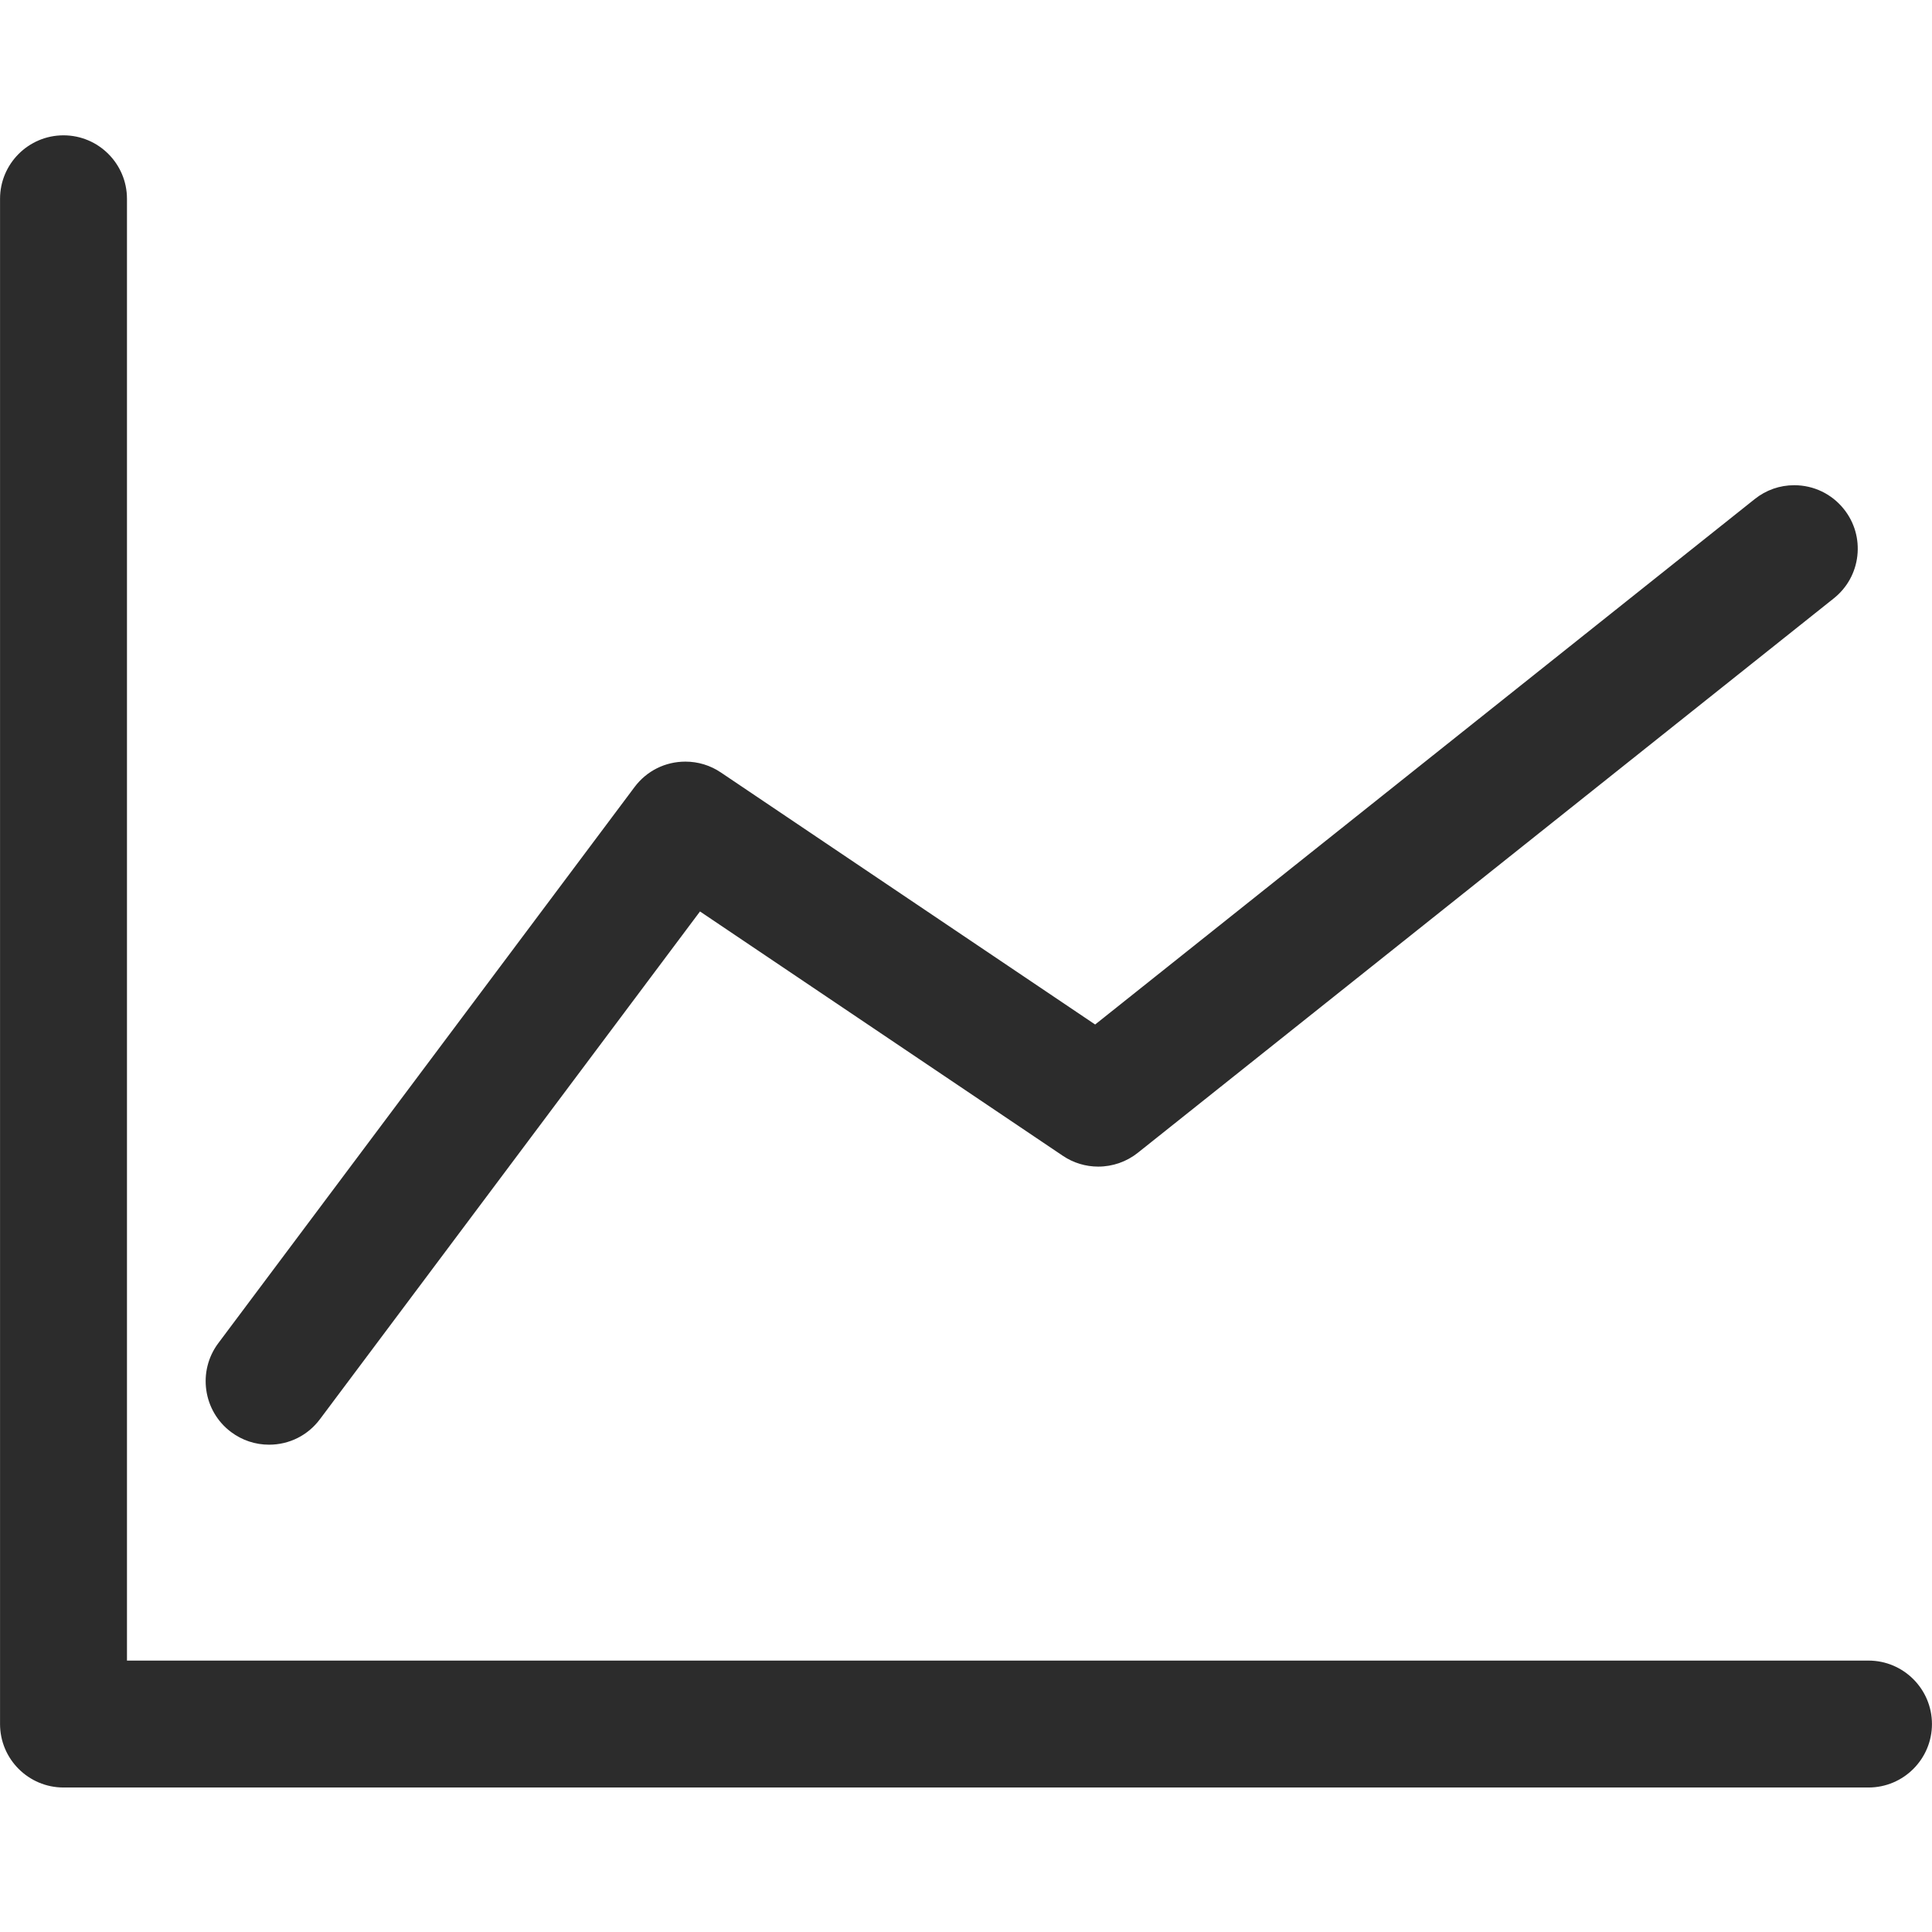
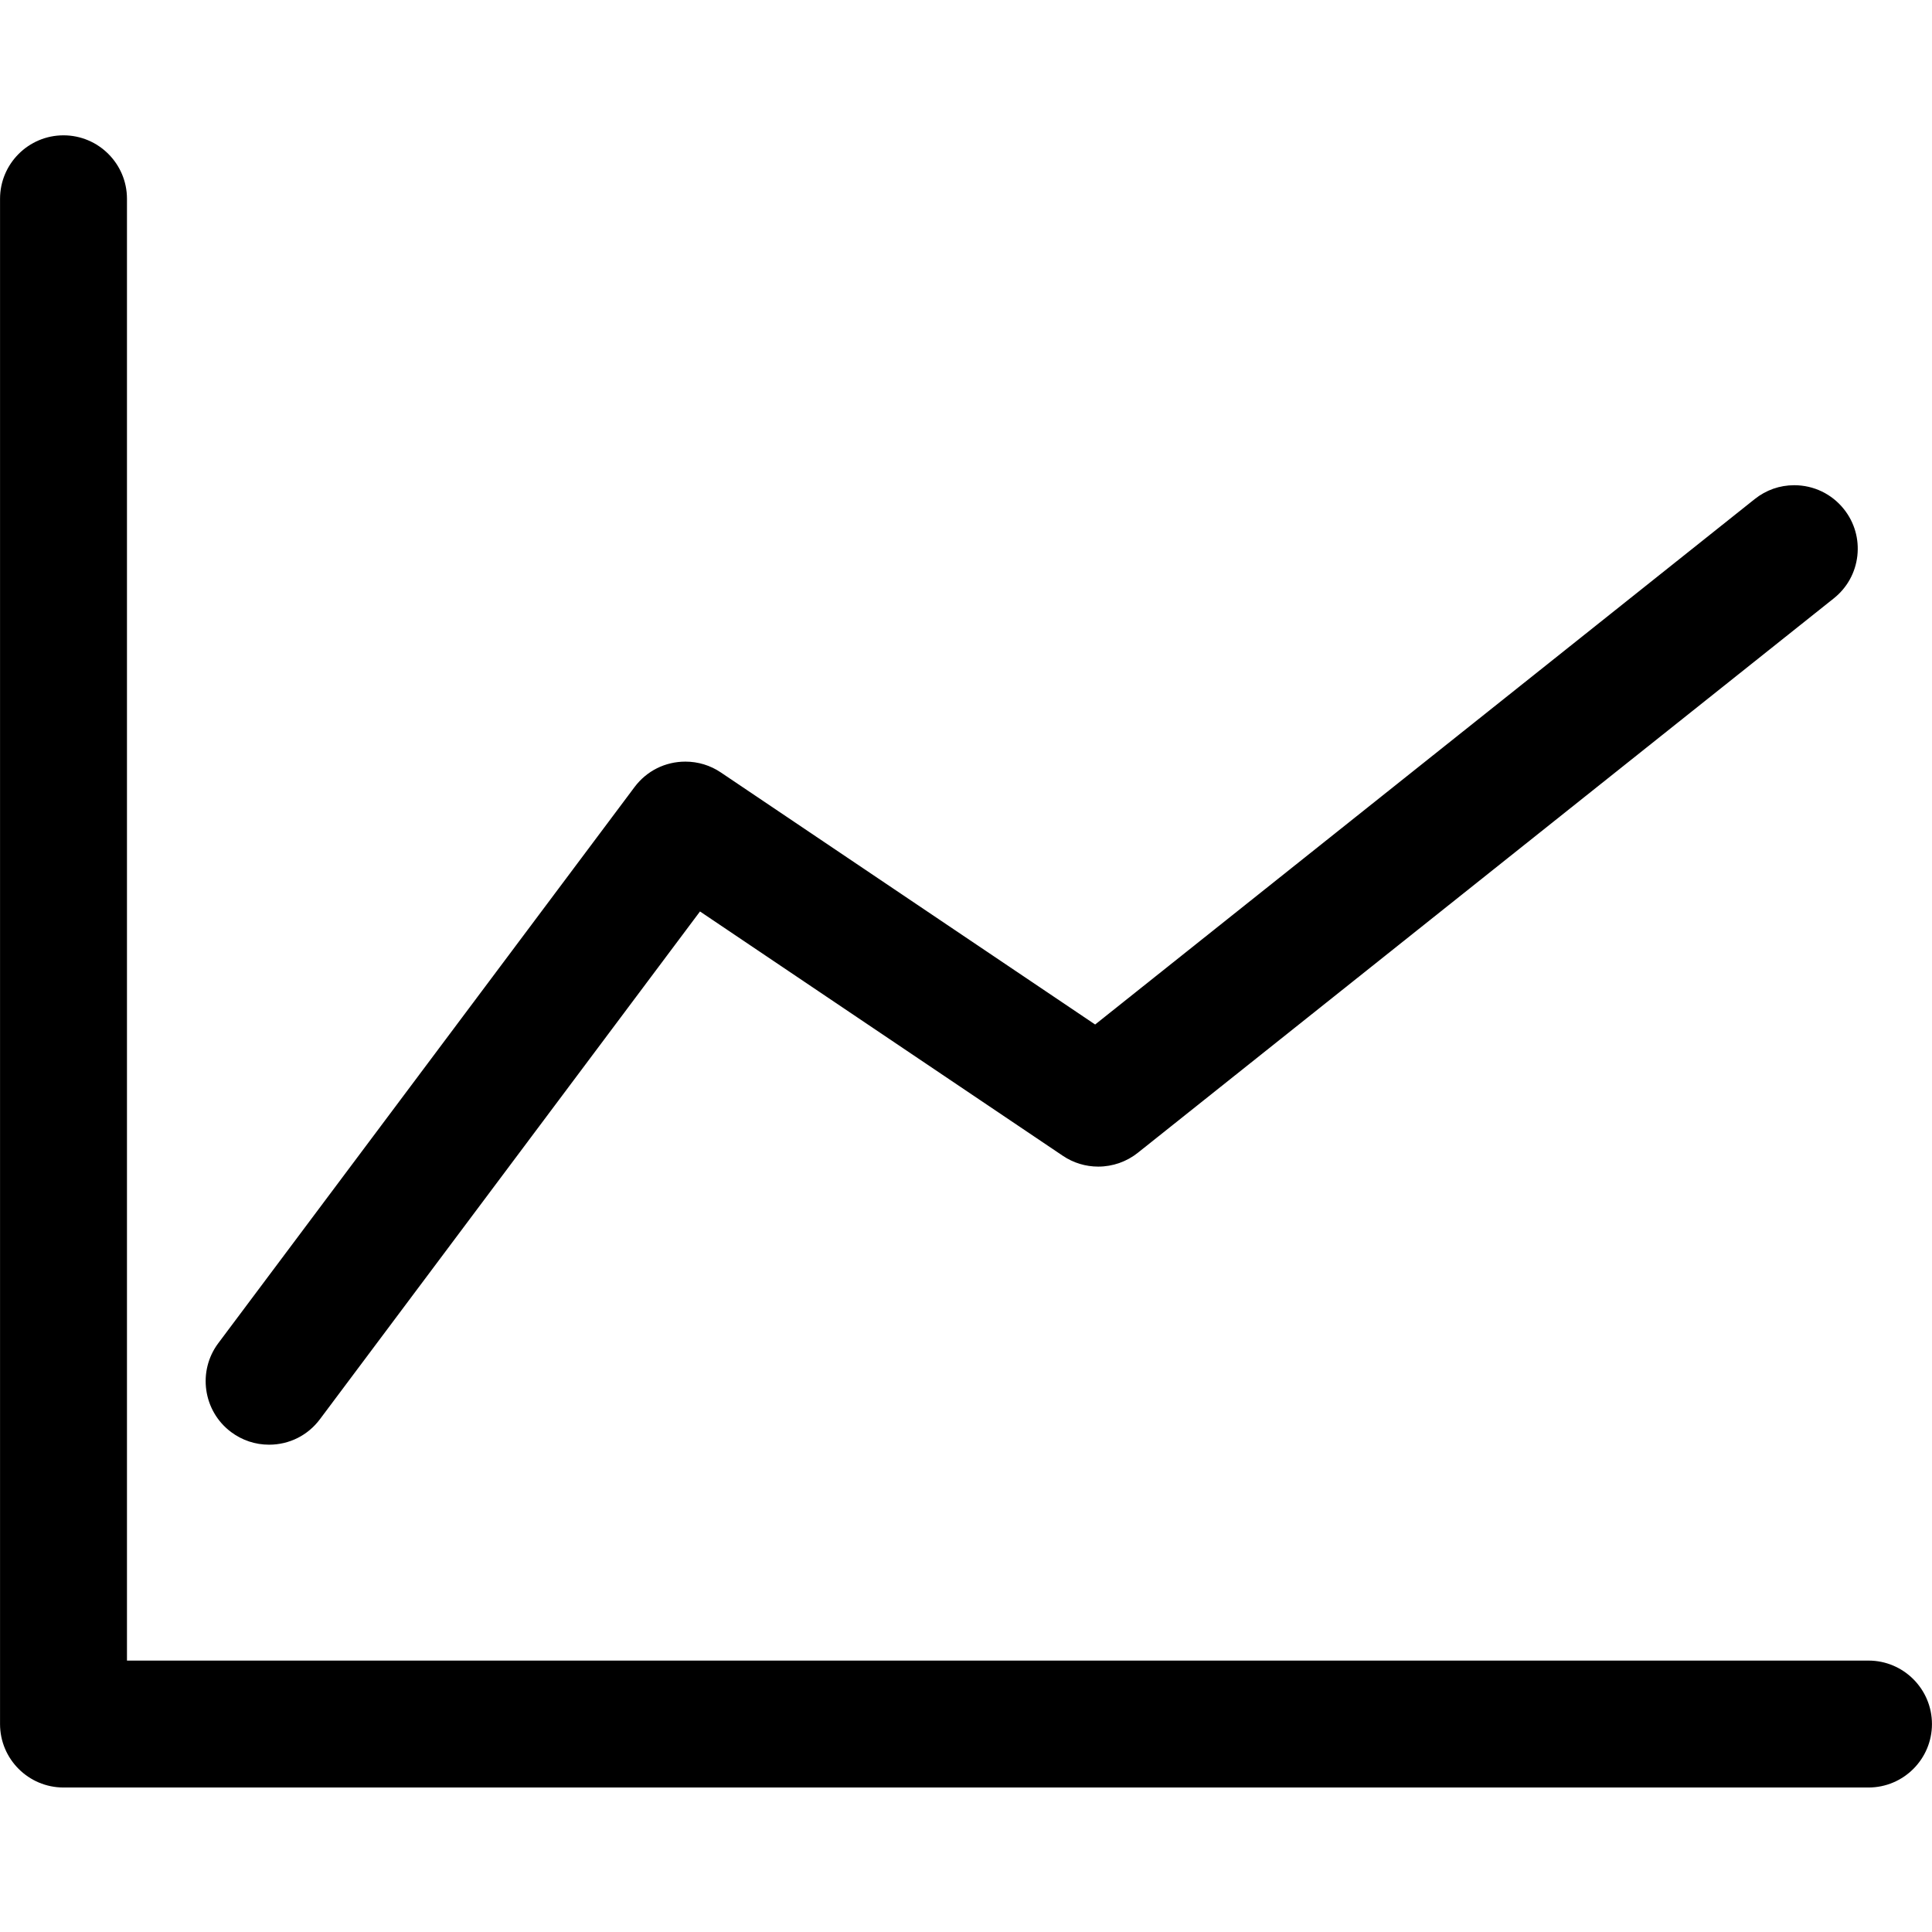
<svg xmlns="http://www.w3.org/2000/svg" t="1621496307180" class="icon" viewBox="0 0 1024 1024" version="1.1" p-id="3418" width="64" height="64">
  <defs>
    <style type="text/css" />
  </defs>
-   <path d="M33.652 947.414c-18.549 0-33.631-15.081-33.631-33.631l0-808.412c0-18.557 15.081-33.645 33.631-33.645 18.557 0 33.645 15.089 33.645 33.645l0 774.774 923.05 0c18.549 0 33.631 15.089 33.631 33.638 0 18.549-15.081 33.631-33.631 33.631L33.652 947.414zM142.599 765.715c-7.294 0-14.254-2.32-20.123-6.706-14.85-11.12-17.894-32.243-6.779-47.094l220.625-294.755c6.422-8.57 16.245-13.485 26.963-13.485 6.706 0 13.195 1.977 18.758 5.728L580.447 543.01l349.605-278.503c6.019-4.796 13.254-7.332 20.929-7.332 10.315 0 19.906 4.617 26.329 12.68 5.602 7.019 8.122 15.805 7.123 24.74-1.007 8.92-5.437 16.923-12.463 22.532L603.07 611.002c-5.915 4.729-13.358 7.325-20.958 7.325-6.72 0-13.217-1.977-18.788-5.728L371.011 483.095l-201.448 269.127C163.148 760.8 153.317 765.715 142.599 765.715z" p-id="3419" fill="#2c2c2c" />
+   <path d="M33.652 947.414c-18.549 0-33.631-15.081-33.631-33.631l0-808.412c0-18.557 15.081-33.645 33.631-33.645 18.557 0 33.645 15.089 33.645 33.645l0 774.774 923.05 0c18.549 0 33.631 15.089 33.631 33.638 0 18.549-15.081 33.631-33.631 33.631L33.652 947.414zM142.599 765.715c-7.294 0-14.254-2.32-20.123-6.706-14.85-11.12-17.894-32.243-6.779-47.094l220.625-294.755c6.422-8.57 16.245-13.485 26.963-13.485 6.706 0 13.195 1.977 18.758 5.728L580.447 543.01l349.605-278.503c6.019-4.796 13.254-7.332 20.929-7.332 10.315 0 19.906 4.617 26.329 12.68 5.602 7.019 8.122 15.805 7.123 24.74-1.007 8.92-5.437 16.923-12.463 22.532L603.07 611.002c-5.915 4.729-13.358 7.325-20.958 7.325-6.72 0-13.217-1.977-18.788-5.728L371.011 483.095l-201.448 269.127C163.148 760.8 153.317 765.715 142.599 765.715z" p-id="3419" />
</svg>
